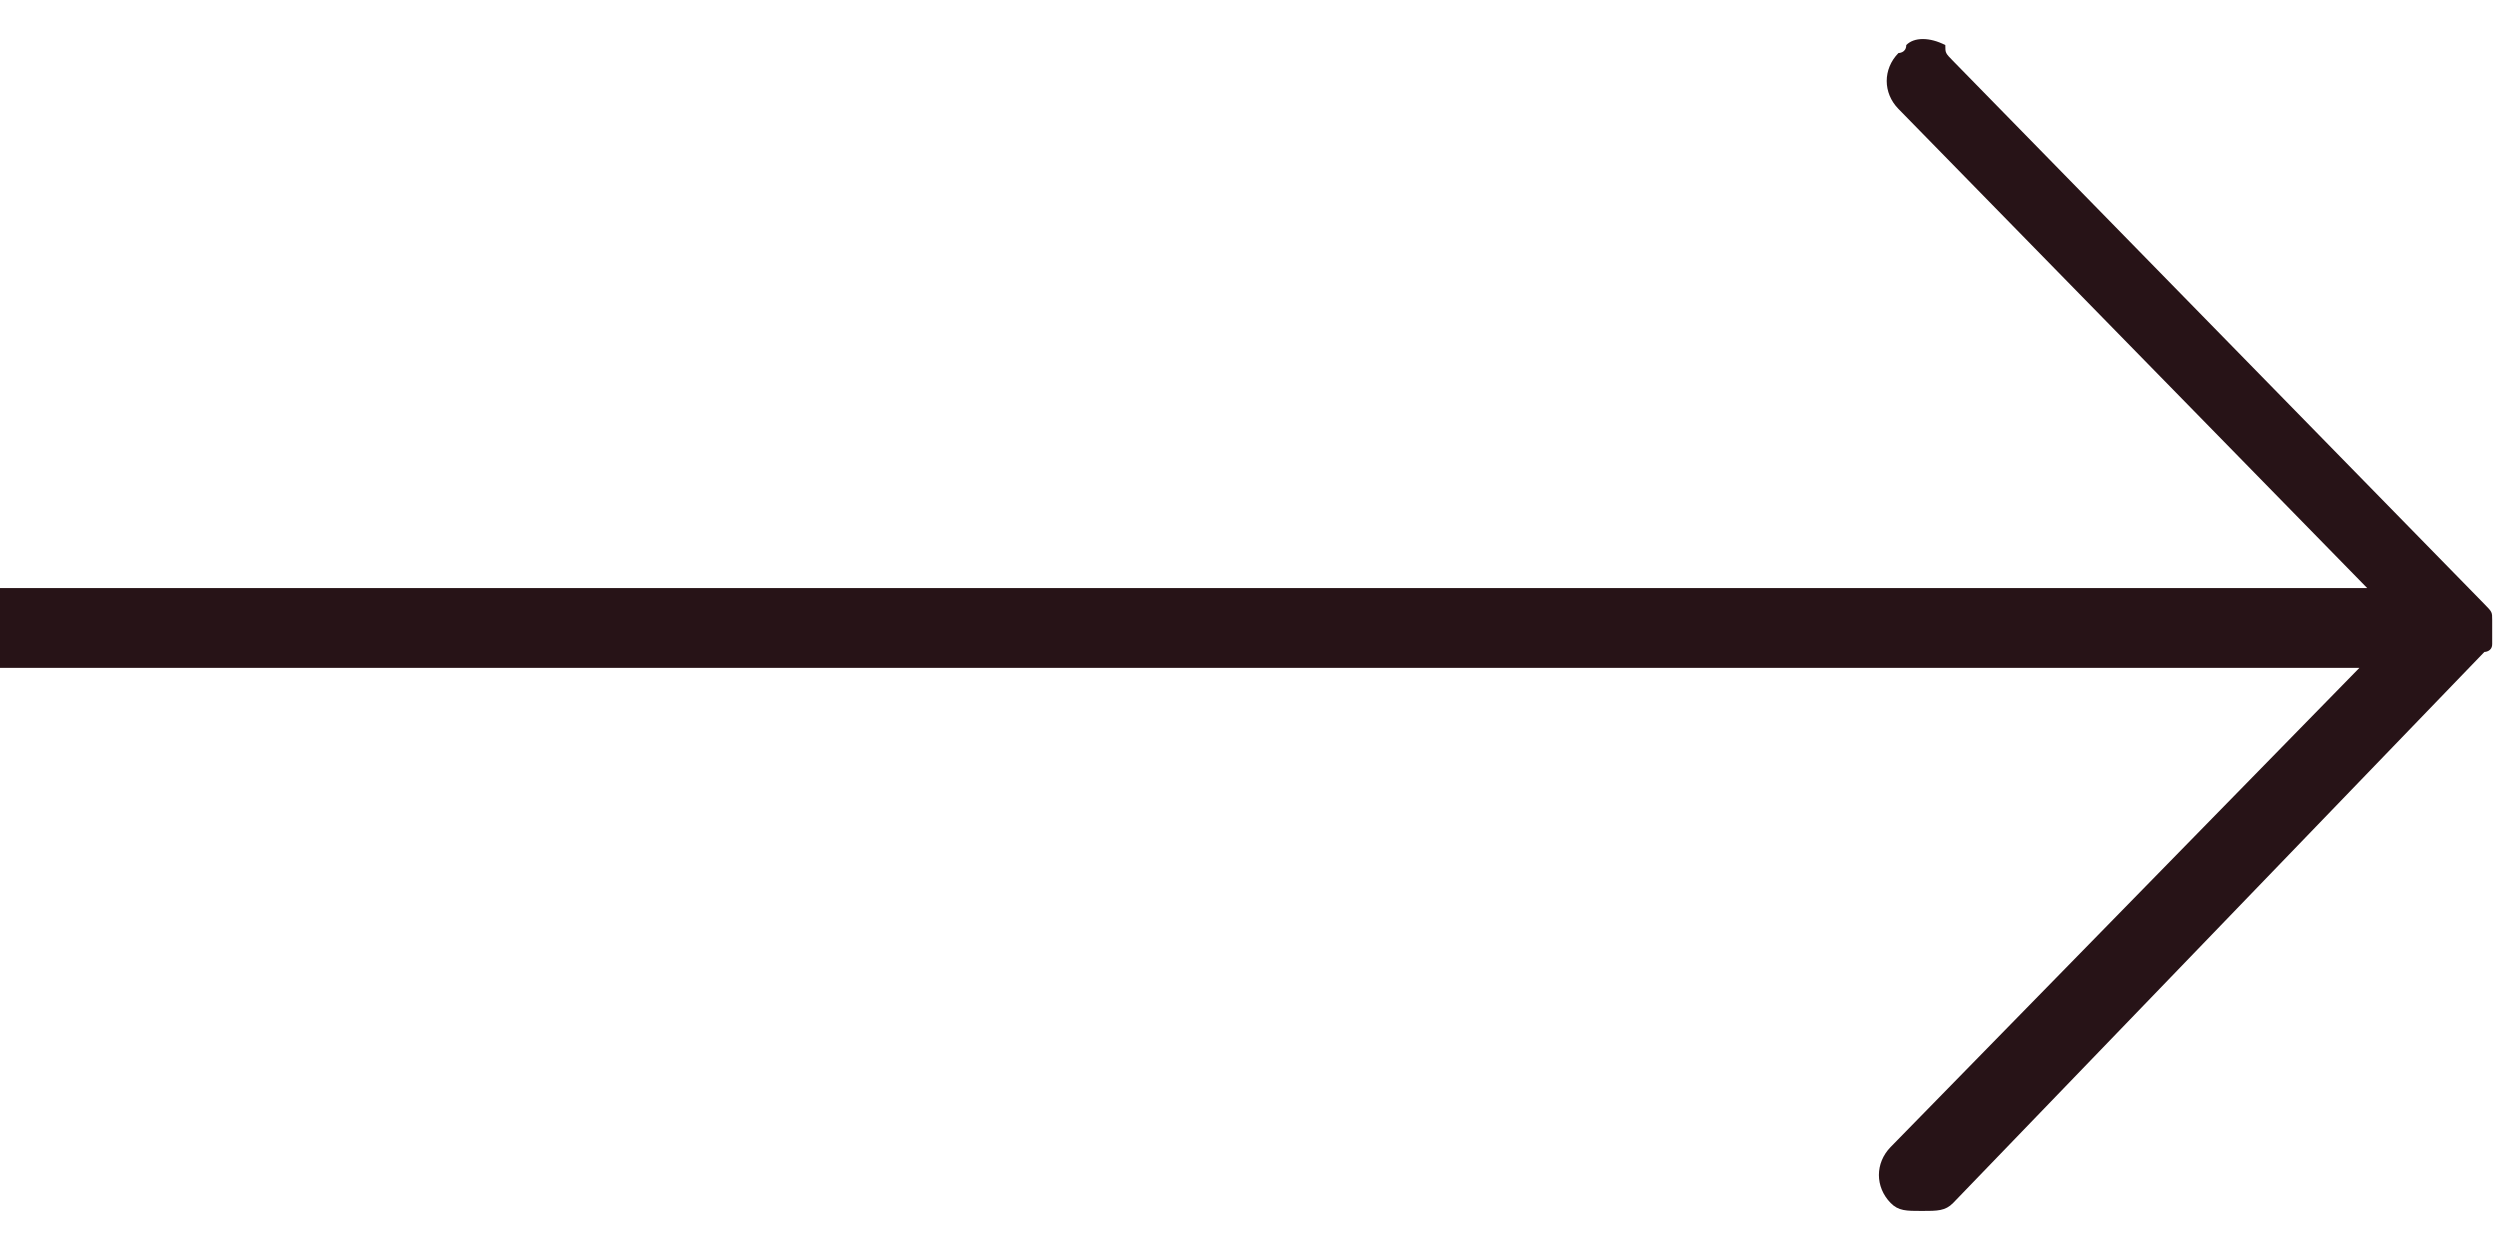
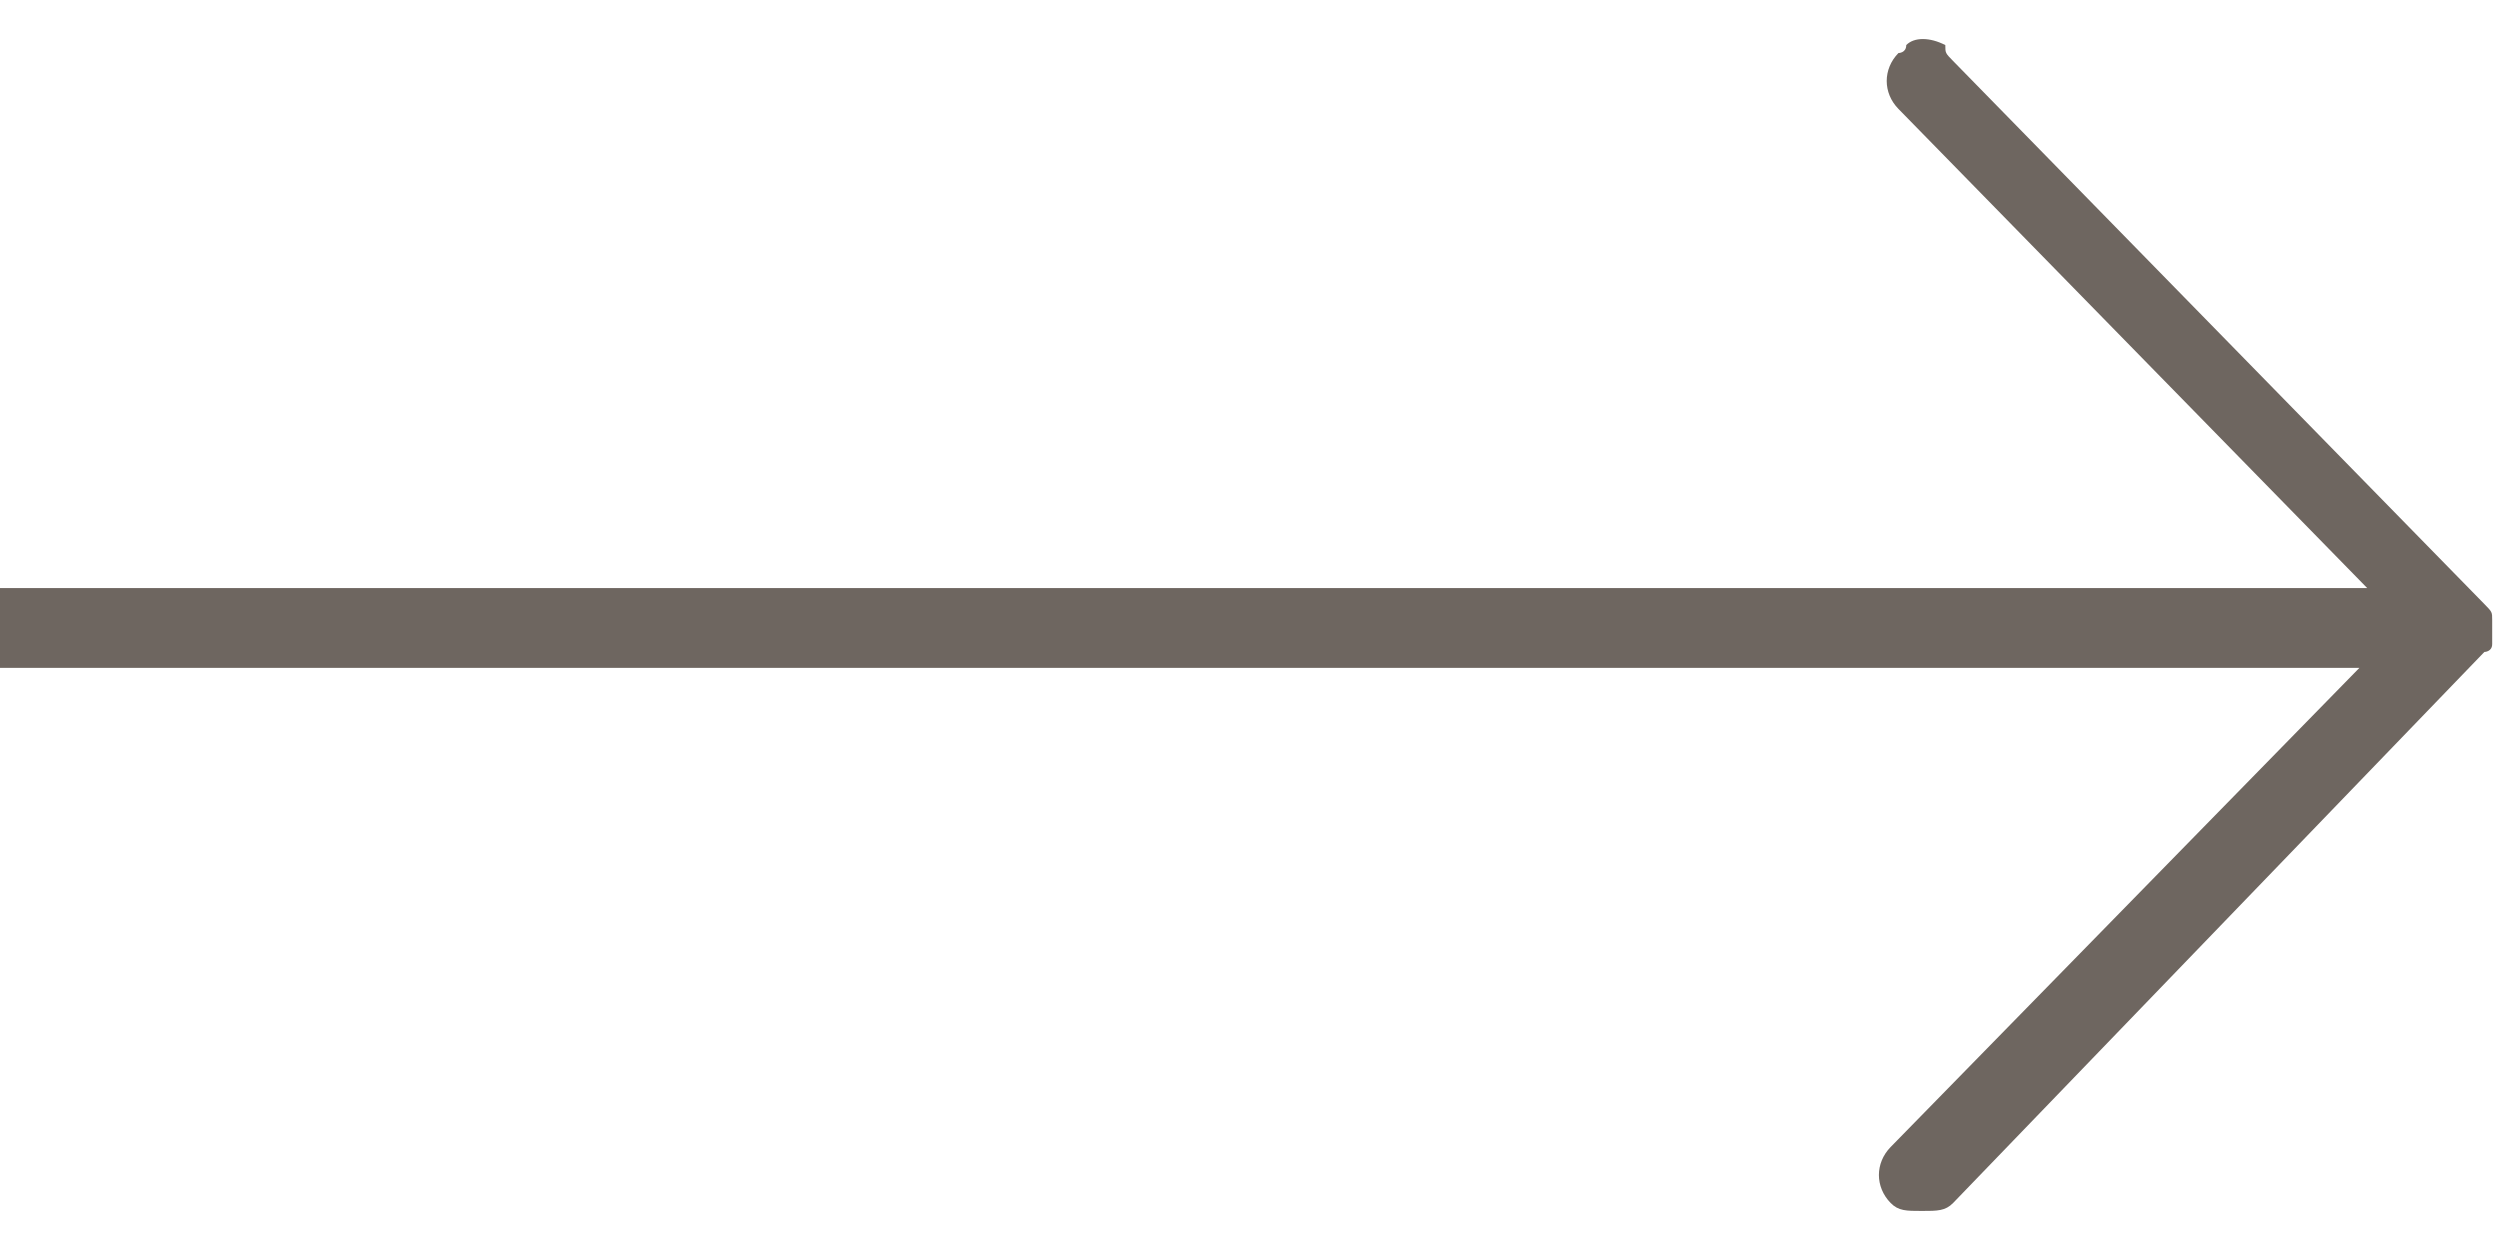
<svg xmlns="http://www.w3.org/2000/svg" width="32" height="16" viewBox="0 0 32 16" fill="none">
-   <path d="M-9.72748e-05 7.527H30.3L24.3 1.394C24.1 1.19 24.1 0.883 24.3 0.679C24.3 0.679 24.4 0.679 24.4 0.577C24.5 0.474 24.7 0.474 24.9 0.577C24.9 0.679 24.9 0.679 25 0.781L31.8 7.732C31.9 7.834 31.9 7.834 31.9 7.936C31.9 7.936 31.9 7.936 31.9 8.038C31.9 8.141 31.9 8.243 31.9 8.243C31.9 8.345 31.8 8.345 31.8 8.345L25 15.398C24.9 15.5 24.8 15.5 24.6 15.5C24.4 15.5 24.3 15.5 24.2 15.398C24 15.193 24 14.887 24.2 14.682L30.2 8.549H-9.72748e-05V7.527Z" fill="#271317" />
+   <path d="M-9.72748e-05 7.527H30.3L24.3 1.394C24.1 1.19 24.1 0.883 24.3 0.679C24.3 0.679 24.4 0.679 24.4 0.577C24.5 0.474 24.7 0.474 24.9 0.577C24.9 0.679 24.9 0.679 25 0.781L31.8 7.732C31.9 7.834 31.9 7.834 31.9 7.936C31.9 7.936 31.9 7.936 31.9 8.038C31.9 8.141 31.9 8.243 31.9 8.243C31.9 8.345 31.8 8.345 31.8 8.345L25 15.398C24.9 15.5 24.8 15.5 24.6 15.5C24.4 15.5 24.3 15.5 24.2 15.398C24 15.193 24 14.887 24.2 14.682L30.2 8.549H-9.72748e-05V7.527Z" fill="#6E6660" />
</svg>
